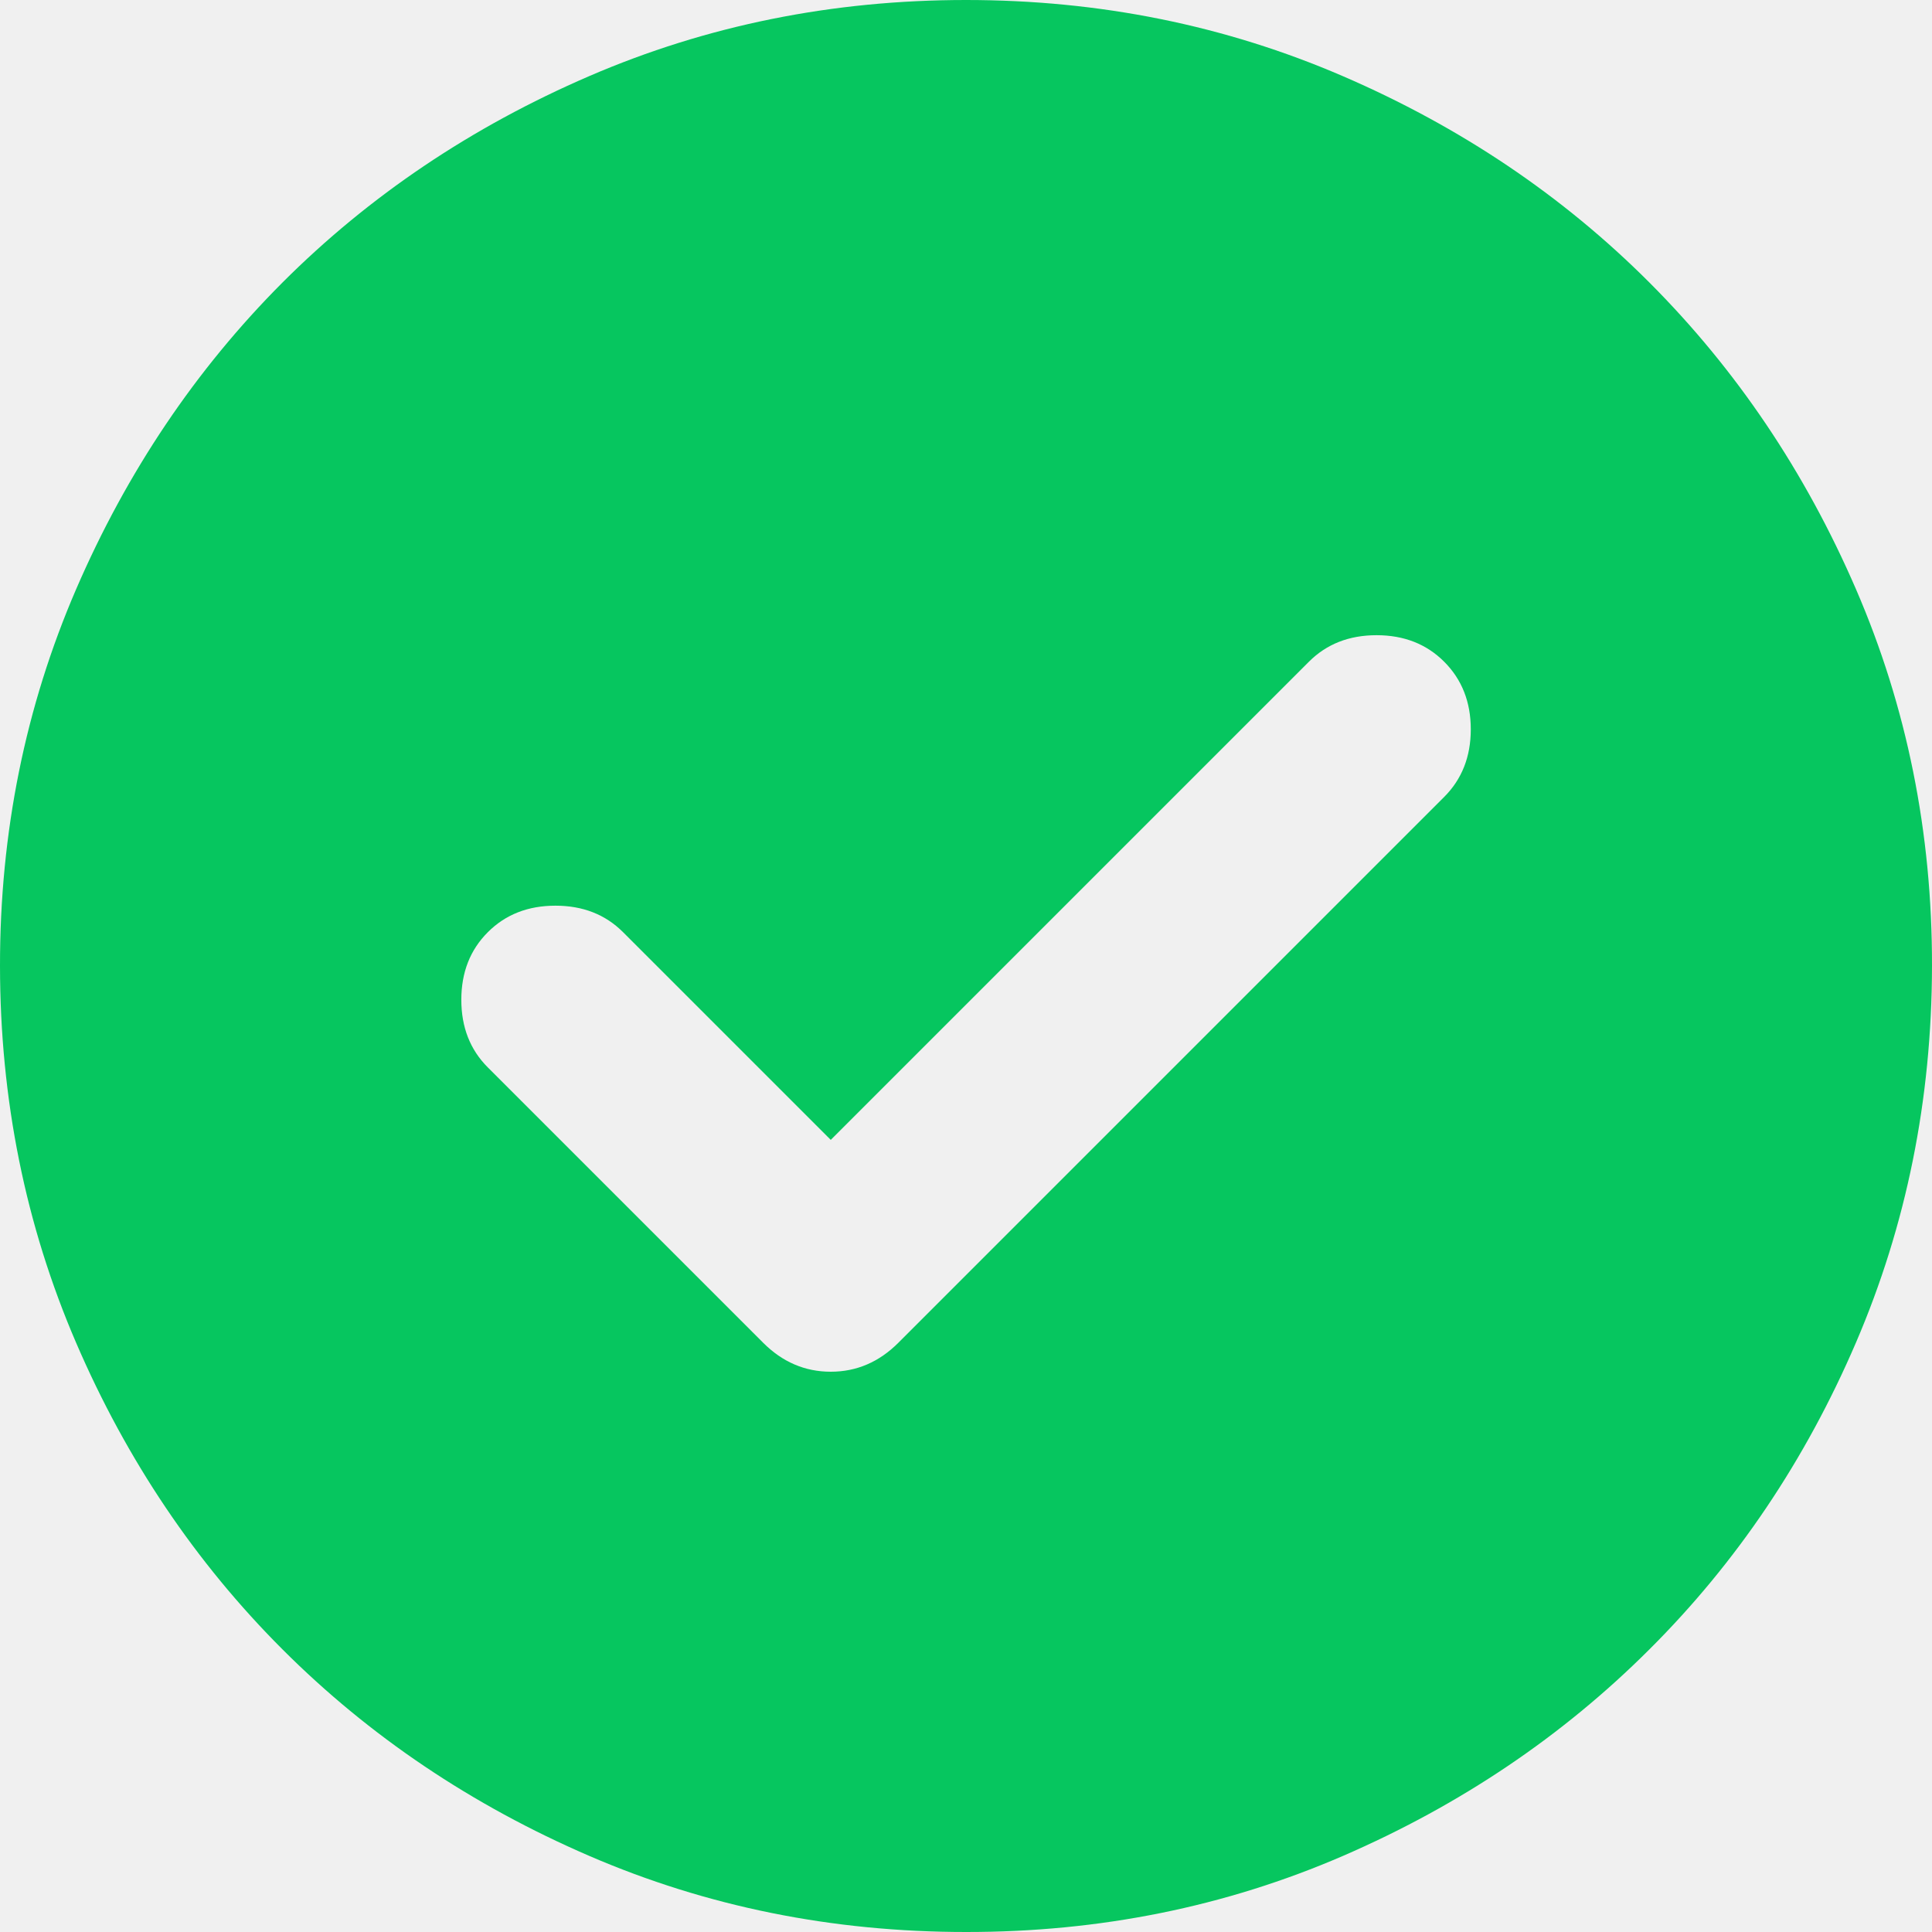
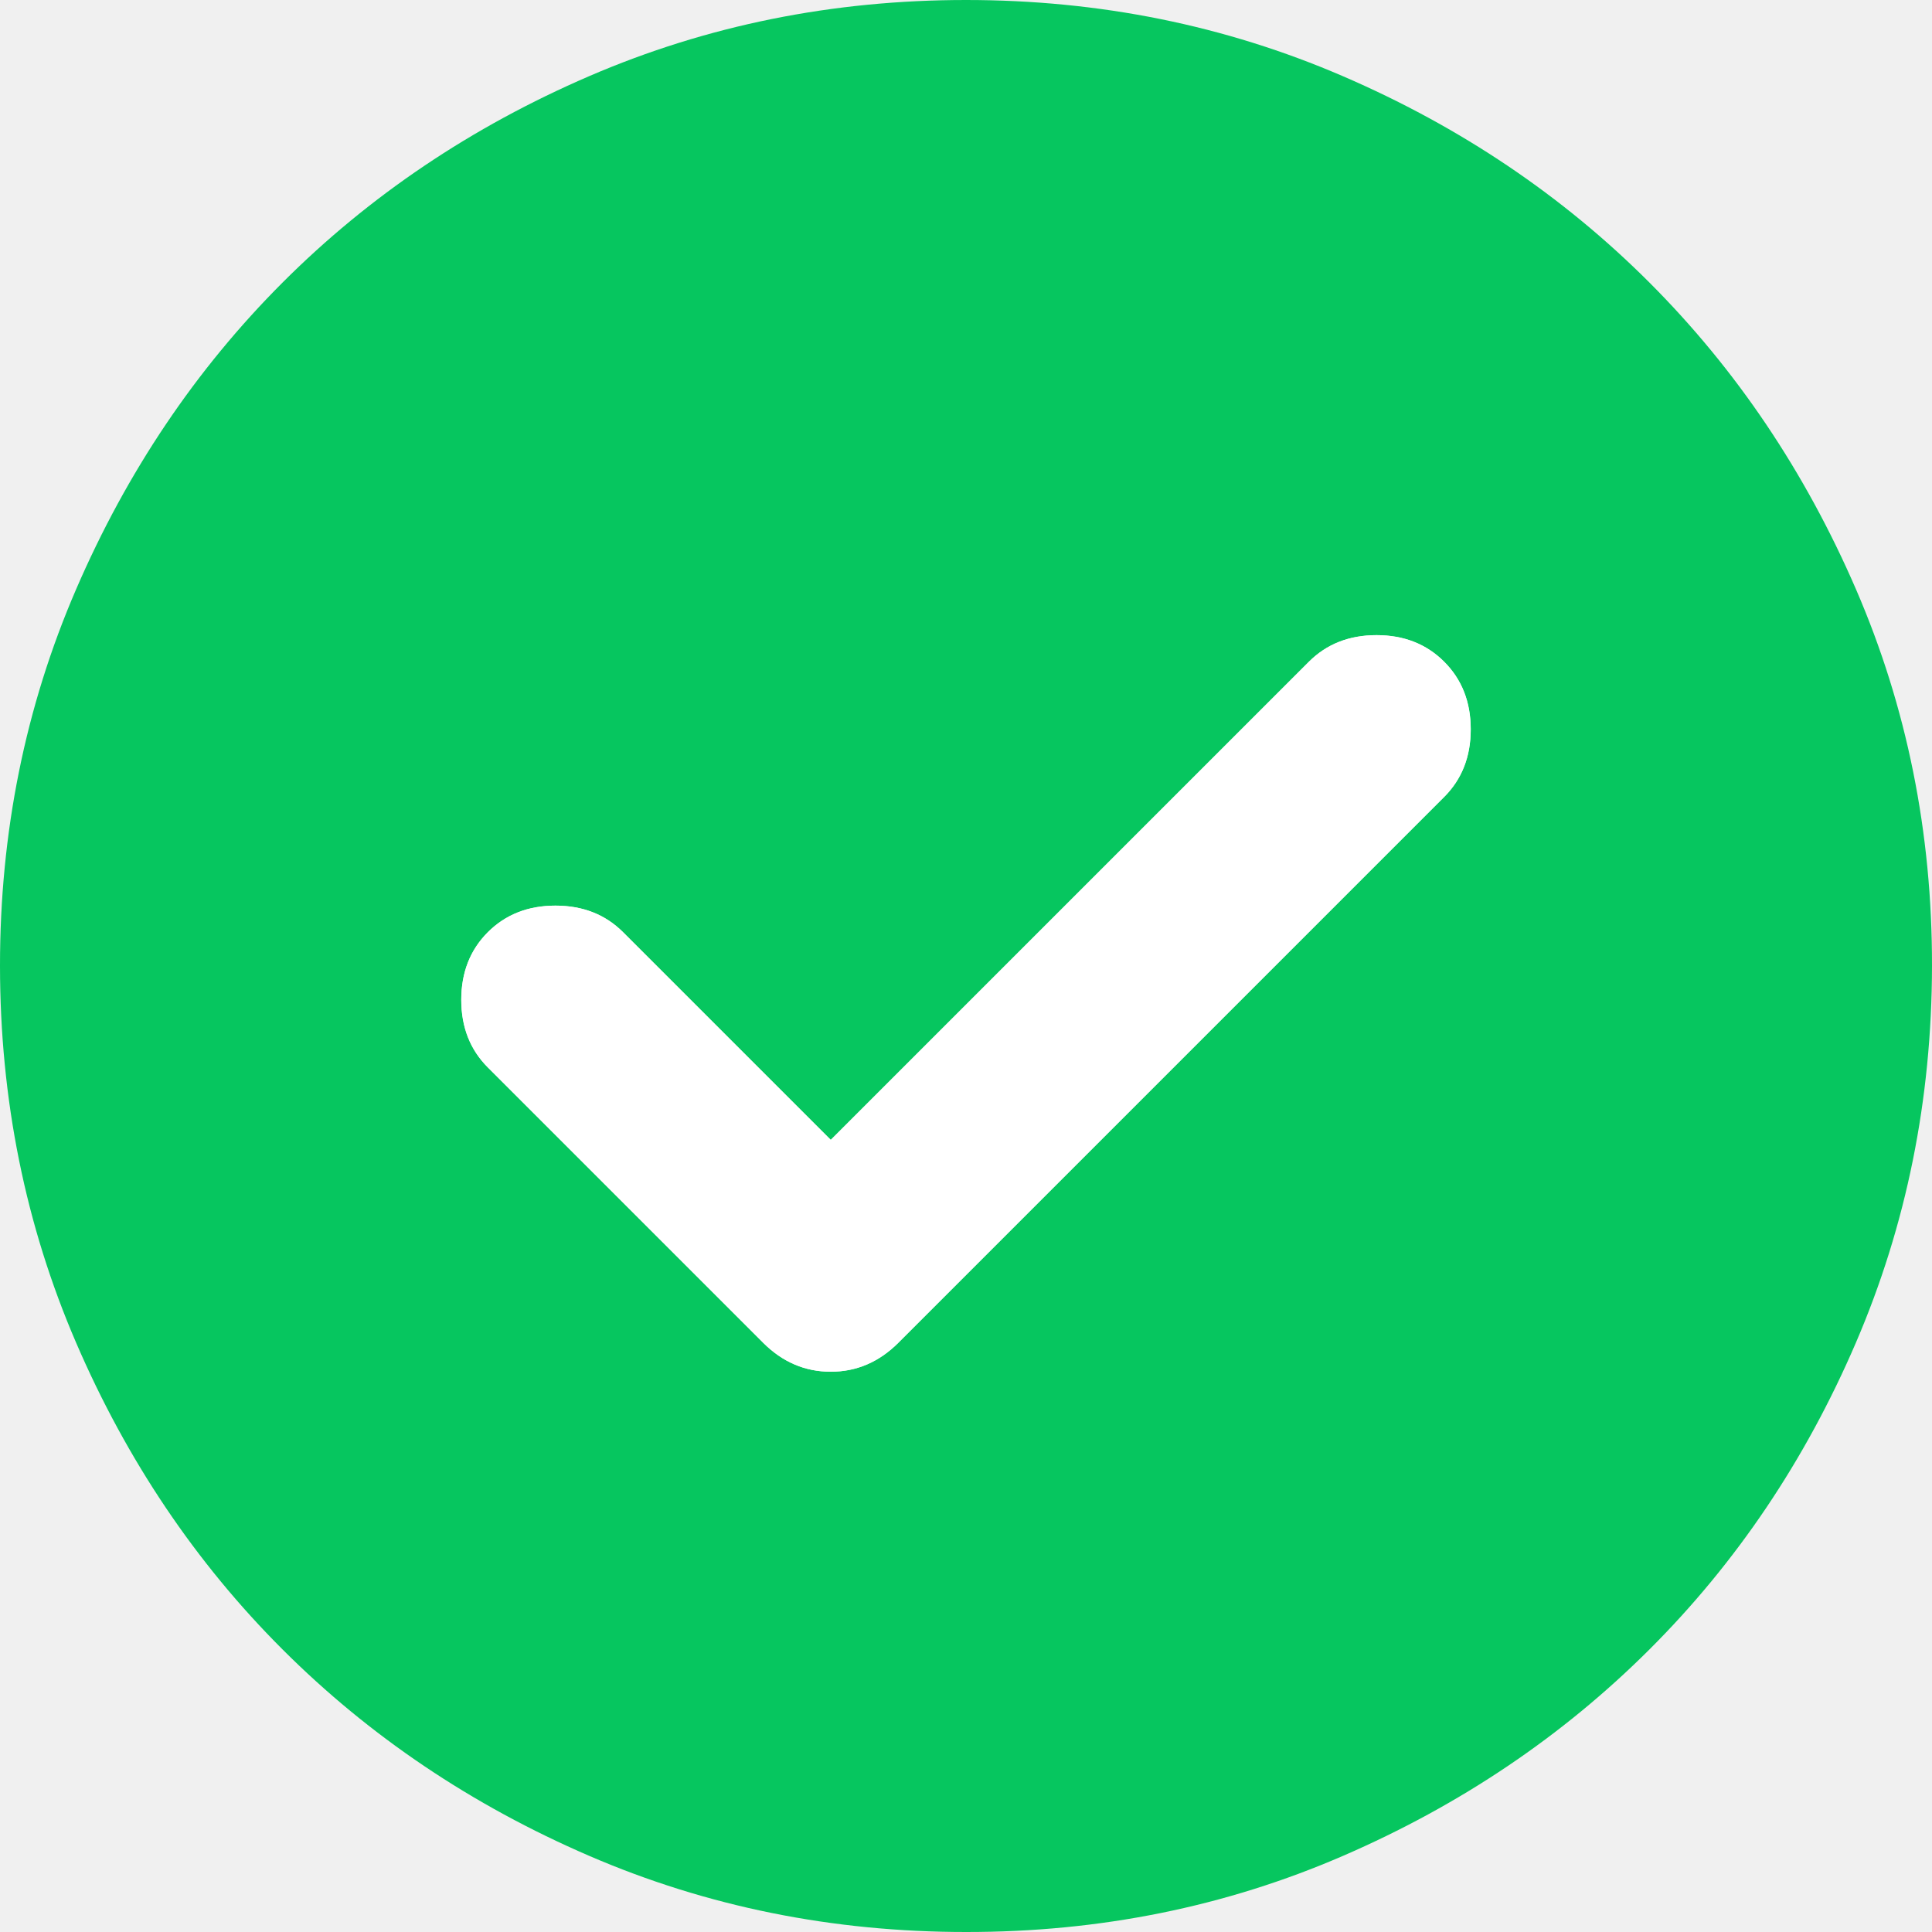
- <svg xmlns="http://www.w3.org/2000/svg" width="18" height="18" viewBox="0 0 18 18" fill="none">
-   <path d="M7.74 10.62L5.805 8.685C5.64 8.52 5.43 8.438 5.175 8.438C4.92 8.438 4.71 8.52 4.545 8.685C4.38 8.85 4.298 9.06 4.298 9.315C4.298 9.57 4.38 9.78 4.545 9.945L7.11 12.51C7.29 12.69 7.5 12.78 7.74 12.78C7.98 12.78 8.19 12.69 8.37 12.51L13.455 7.425C13.62 7.26 13.703 7.05 13.703 6.795C13.703 6.54 13.62 6.33 13.455 6.165C13.29 6 13.08 5.918 12.825 5.918C12.57 5.918 12.36 6 12.195 6.165L7.74 10.62ZM9 18C7.755 18 6.585 17.764 5.49 17.291C4.395 16.818 3.442 16.177 2.632 15.367C1.823 14.558 1.181 13.606 0.709 12.51C0.237 11.414 0.001 10.244 1.13924e-06 9C-0.001 7.756 0.236 6.586 0.709 5.49C1.183 4.394 1.824 3.442 2.632 2.632C3.441 1.823 4.394 1.182 5.49 0.709C6.586 0.236 7.756 0 9 0C10.244 0 11.414 0.236 12.51 0.709C13.606 1.182 14.559 1.823 15.367 2.632C16.176 3.442 16.818 4.394 17.292 5.49C17.766 6.586 18.002 7.756 18 9C17.998 10.244 17.762 11.414 17.291 12.51C16.82 13.606 16.179 14.558 15.367 15.367C14.556 16.177 13.604 16.818 12.51 17.292C11.416 17.765 10.246 18.001 9 18Z" fill="#06C65F" />
+ <svg xmlns="http://www.w3.org/2000/svg" width="80" height="80" viewBox="0 0 80 80" fill="none">
+   <path d="M34.4 47.2L25.8 38.6C25.067 37.867 24.133 37.5 23 37.5C21.867 37.5 20.933 37.867 20.2 38.6C19.467 39.333 19.1 40.267 19.1 41.4C19.1 42.533 19.467 43.467 20.2 44.2L31.6 55.6C32.4 56.4 33.333 56.8 34.4 56.8C35.467 56.8 36.4 56.4 37.2 55.6L59.8 33C60.533 32.267 60.9 31.333 60.9 30.2C60.9 29.067 60.533 28.133 59.8 27.4C59.067 26.667 58.133 26.3 57 26.3C55.867 26.3 54.933 26.667 54.2 27.4L34.4 47.2ZM40 80C34.467 80 29.267 78.949 24.4 76.848C19.533 74.747 15.3 71.897 11.7 68.3C8.1 64.703 5.251 60.469 3.152 55.6C1.053 50.731 0.003 45.531 5.06329e-06 40C-0.003 34.469 1.048 29.269 3.152 24.4C5.256 19.531 8.105 15.297 11.7 11.7C15.295 8.103 19.528 5.253 24.4 3.152C29.272 1.051 34.472 0 40 0C45.528 0 50.728 1.051 55.6 3.152C60.472 5.253 64.705 8.103 68.3 11.7C71.895 15.297 74.745 19.531 76.852 24.4C78.959 29.269 80.008 34.469 80 40C79.992 45.531 78.941 50.731 76.848 55.6C74.755 60.469 71.905 64.703 68.3 68.3C64.695 71.897 60.461 74.748 55.6 76.852C50.739 78.956 45.539 80.005 40 80Z" fill="#06C65F" />
+   <path d="M34.4 47.2L25.8 38.6C25.067 37.867 24.133 37.5 23 37.5C21.867 37.5 20.933 37.867 20.2 38.6C19.467 39.333 19.1 40.267 19.1 41.4C19.1 42.533 19.467 43.467 20.2 44.2L31.6 55.6C32.4 56.4 33.333 56.8 34.4 56.8C35.467 56.8 36.4 56.4 37.2 55.6L59.8 33C60.533 32.267 60.9 31.333 60.9 30.2C60.9 29.067 60.533 28.133 59.8 27.4C59.067 26.667 58.133 26.3 57 26.3C55.867 26.3 54.933 26.667 54.2 27.4L34.4 47.2Z" fill="white" />
</svg>
